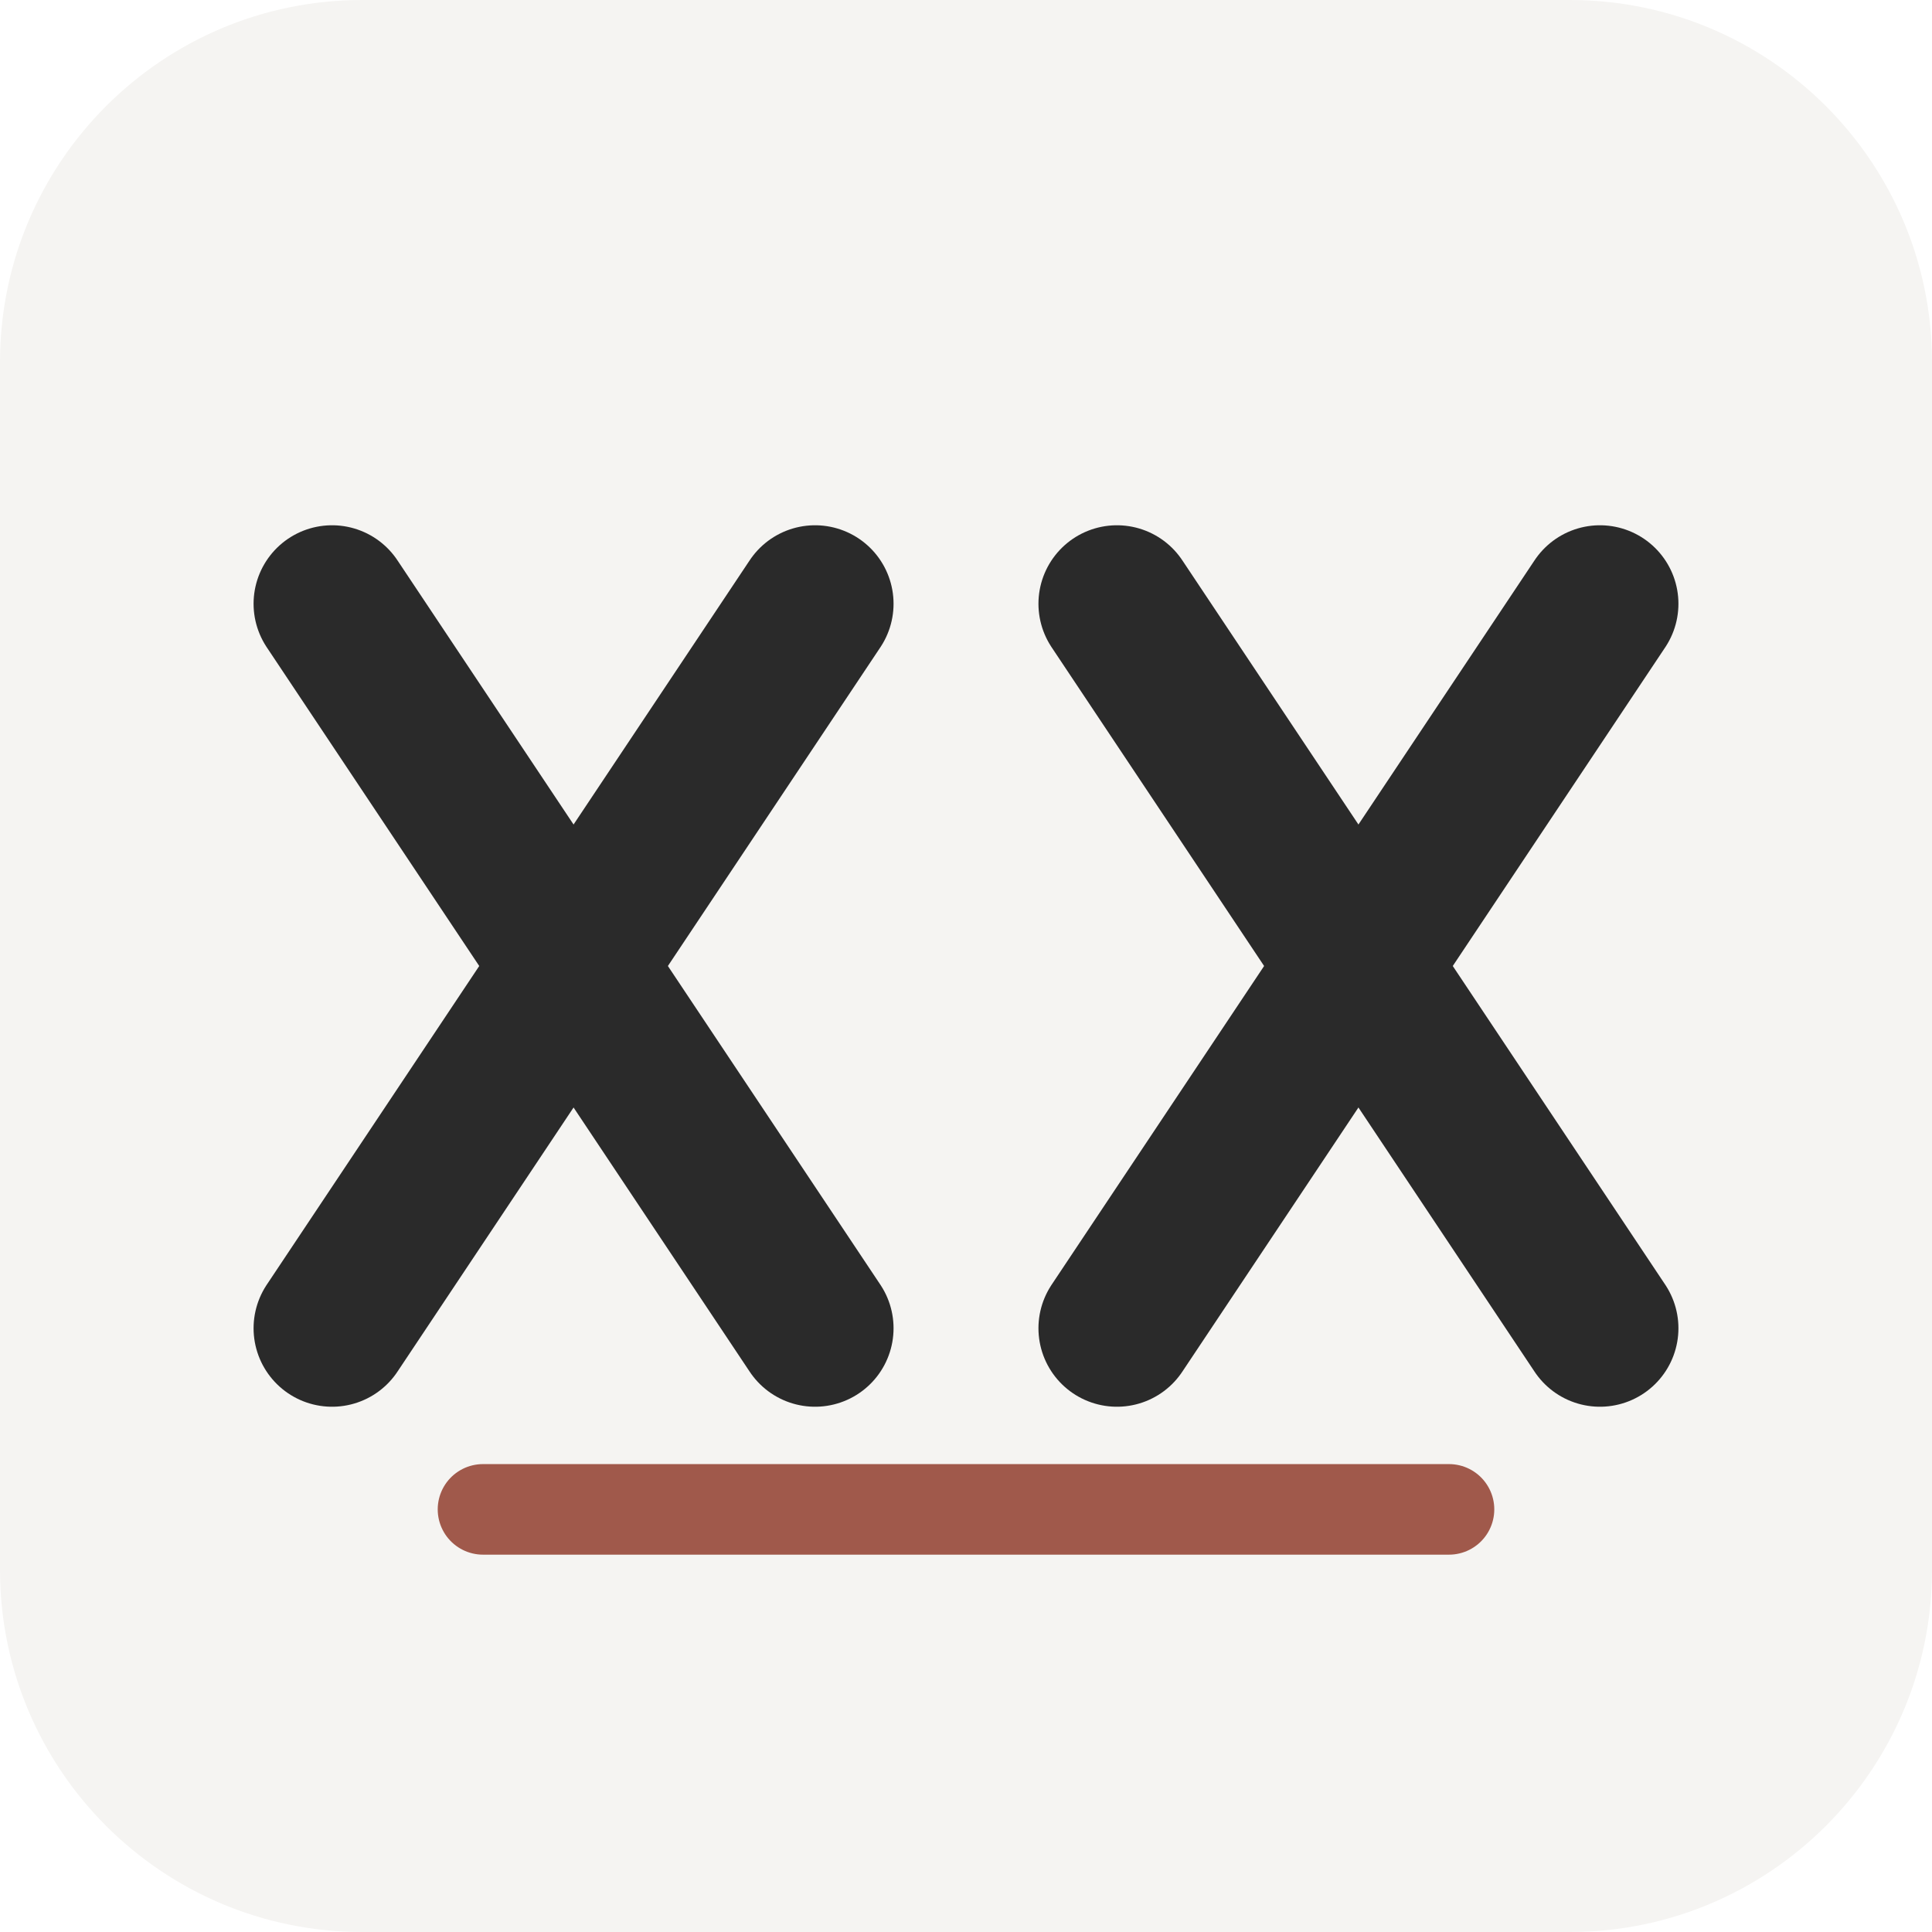
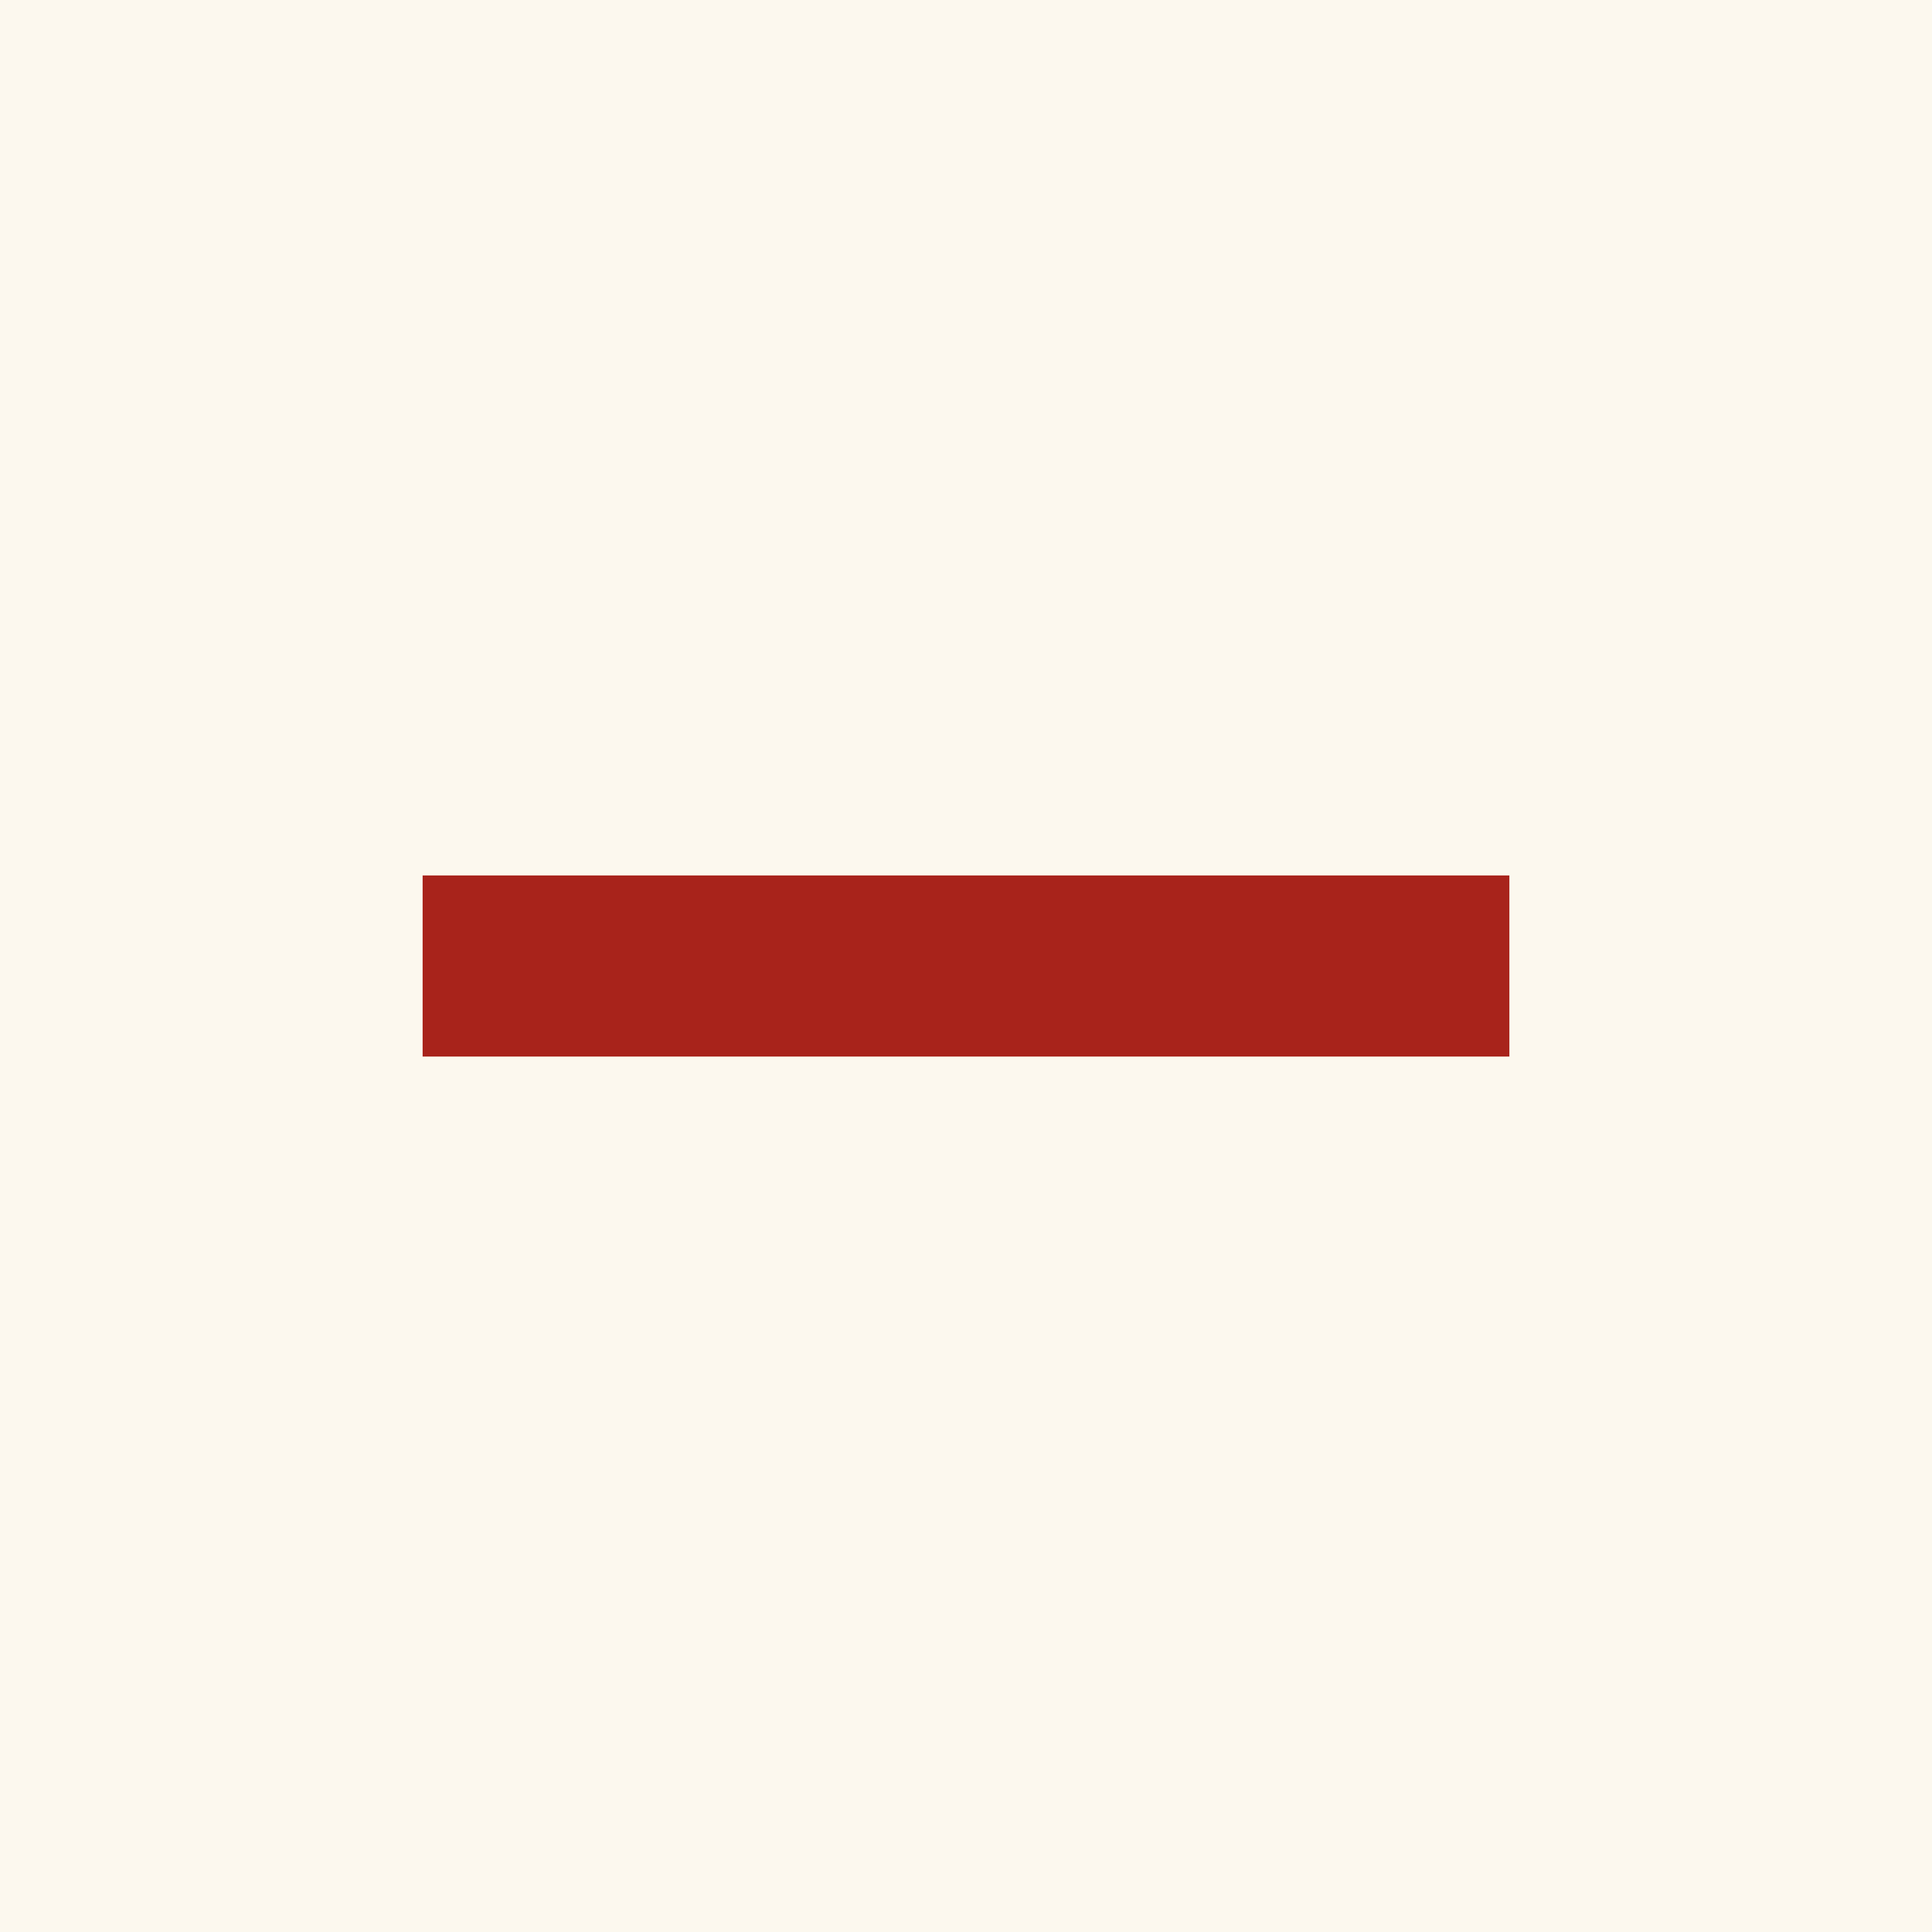
<svg xmlns="http://www.w3.org/2000/svg" viewBox="0 0 32 32" width="32" height="32">
-   <rect width="32" height="32" rx="6" fill="#f5f4f2" />
-   <line x1="5.5" y1="10" x2="13.5" y2="22" stroke="#2a2a2a" stroke-width="2.6" stroke-linecap="round" />
-   <line x1="13.5" y1="10" x2="5.5" y2="22" stroke="#2a2a2a" stroke-width="2.6" stroke-linecap="round" />
-   <line x1="18.5" y1="10" x2="26.5" y2="22" stroke="#2a2a2a" stroke-width="2.6" stroke-linecap="round" />
-   <line x1="26.5" y1="10" x2="18.5" y2="22" stroke="#2a2a2a" stroke-width="2.6" stroke-linecap="round" />
-   <line x1="8" y1="25" x2="24" y2="25" stroke="#a0594b" stroke-width="1.5" stroke-linecap="round" />
+   <rect width="32" height="32" fill="#FCF8EE" />
+   <rect x="7" y="14.5" width="18" height="3" fill="#A8231B" />
</svg>
